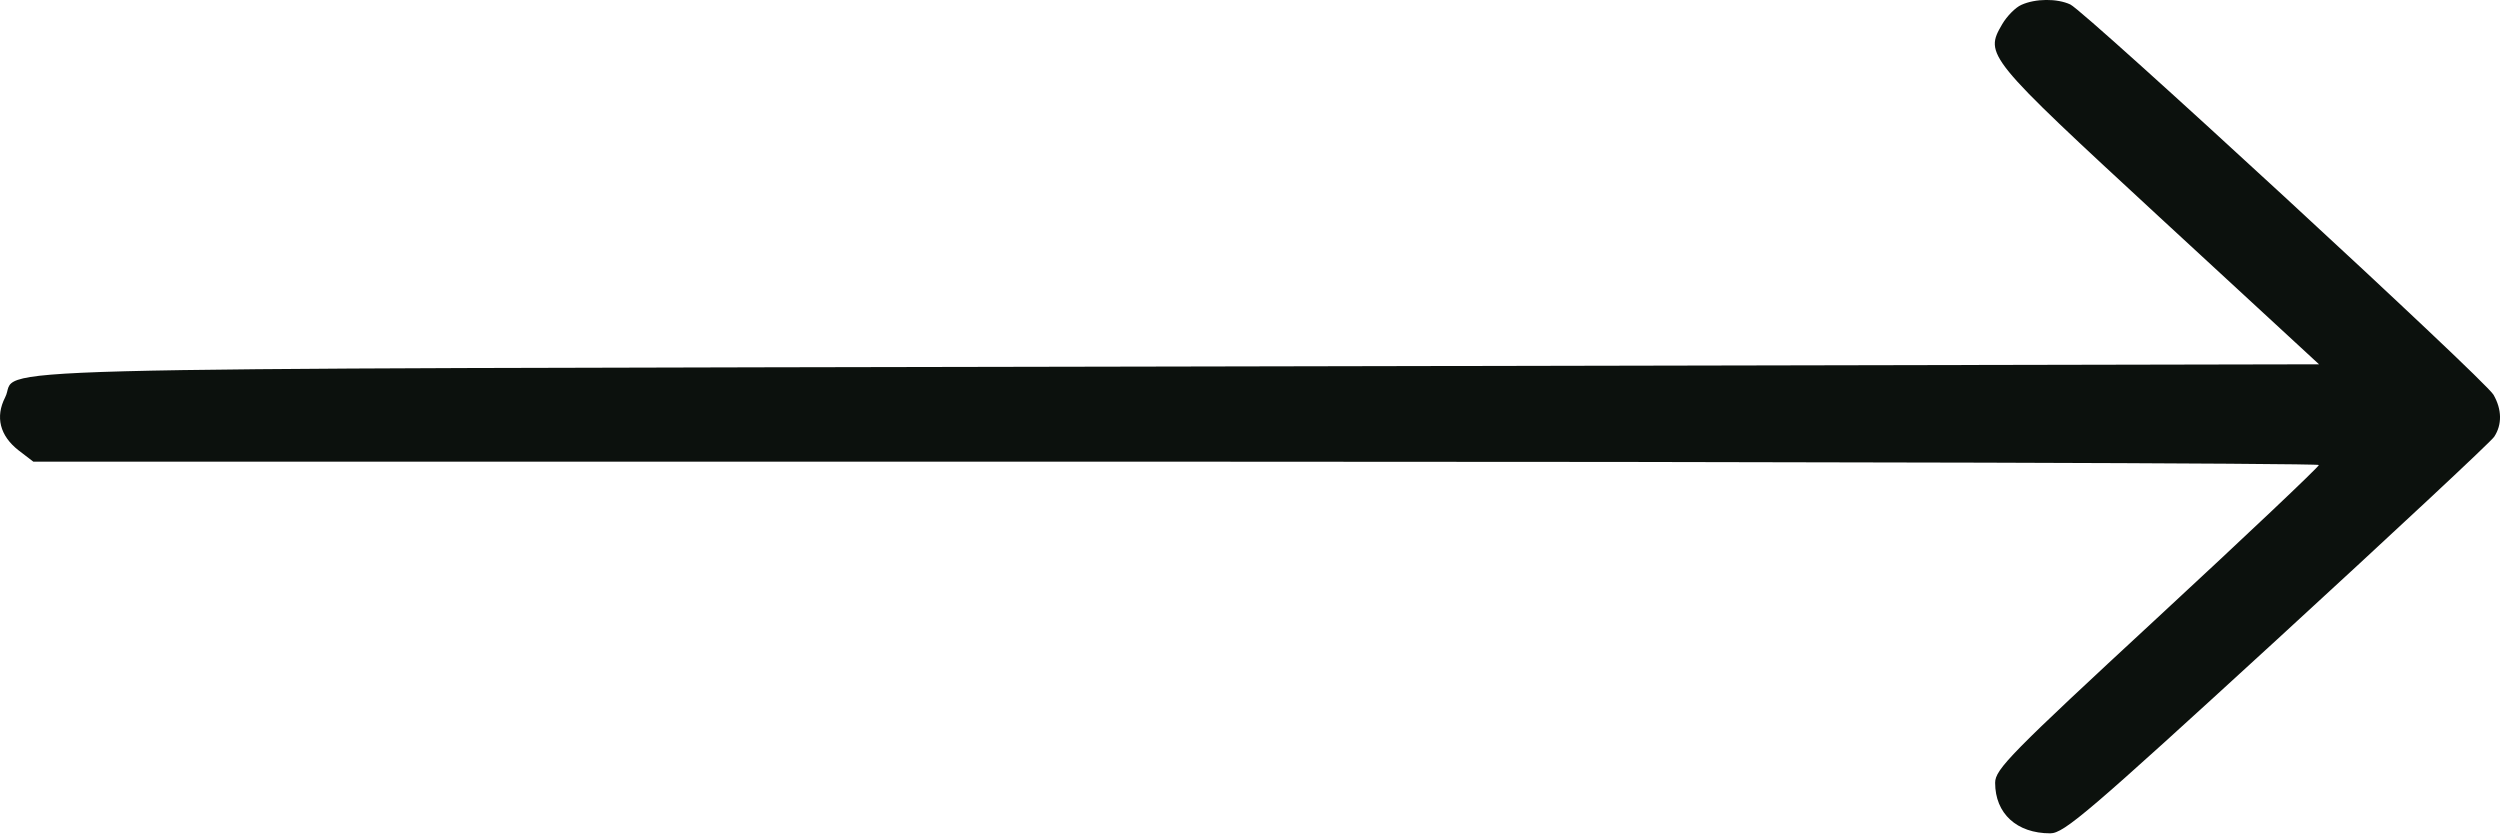
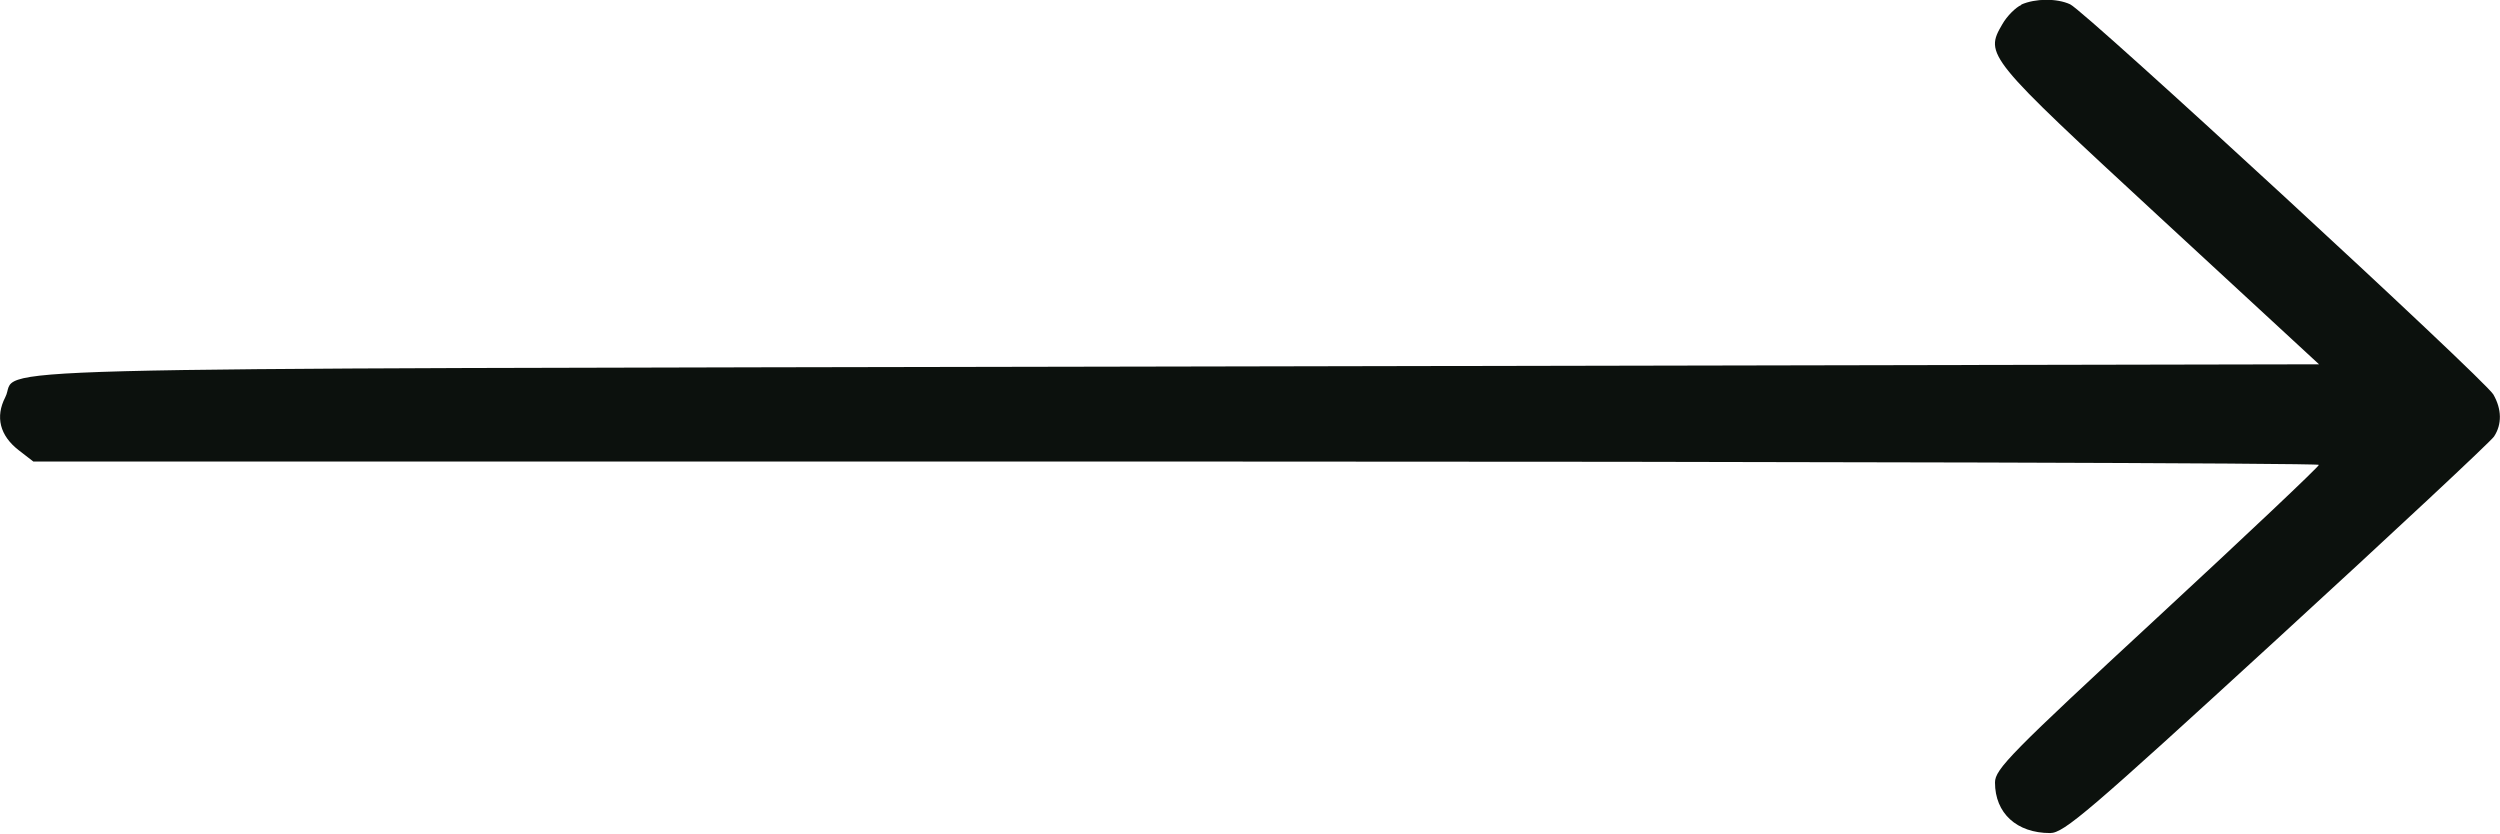
- <svg xmlns="http://www.w3.org/2000/svg" width="18" height="6" viewBox="0 0 18 6" fill="none">
-   <path fill-rule="evenodd" clip-rule="evenodd" d="M14.554 0.035C14.512 0.053 14.45 0.116 14.416 0.174C14.287 0.395 14.299 0.409 15.548 1.563L16.697 2.623L8.474 2.639C-0.592 2.657 0.152 2.638 0.037 2.861C-0.035 3.002 -0.001 3.137 0.133 3.242L0.24 3.324H8.468C12.994 3.324 16.696 3.335 16.696 3.348C16.696 3.361 16.172 3.857 15.53 4.451C14.476 5.426 14.365 5.539 14.365 5.636C14.365 5.857 14.52 6 14.762 6C14.861 6 15.037 5.849 16.394 4.605C17.23 3.838 17.934 3.181 17.958 3.145C18.016 3.057 18.014 2.948 17.953 2.842C17.892 2.735 15.016 0.084 14.906 0.032C14.811 -0.012 14.655 -0.011 14.554 0.035Z" fill="#0C110D" />
+ <svg xmlns="http://www.w3.org/2000/svg" fill="none" height="6" viewBox="0 0 18 6" width="18">
+   <path clip-rule="evenodd" d="m14.554.035c-.042.019-.104.081-.137.139-.129.221-.117.235 1.132 1.389l1.148 1.06-8.222.016c-9.066.018-8.322-.002-8.437.221-.073.142-.039.276.096.381l.106.082h8.228c4.526 0 8.228.011 8.228.024 0 .013-.525.509-1.166 1.102-1.054.975-1.166 1.089-1.166 1.185 0 .221.156.364.397.364.099 0 .275-.151 1.632-1.395.837-.767 1.54-1.424 1.564-1.46.058-.088.056-.197-.005-.303-.061-.106-2.937-2.758-3.047-2.809-.095-.044-.25-.043-.352.002z" fill="#0c110d" fill-rule="evenodd" />
</svg>
